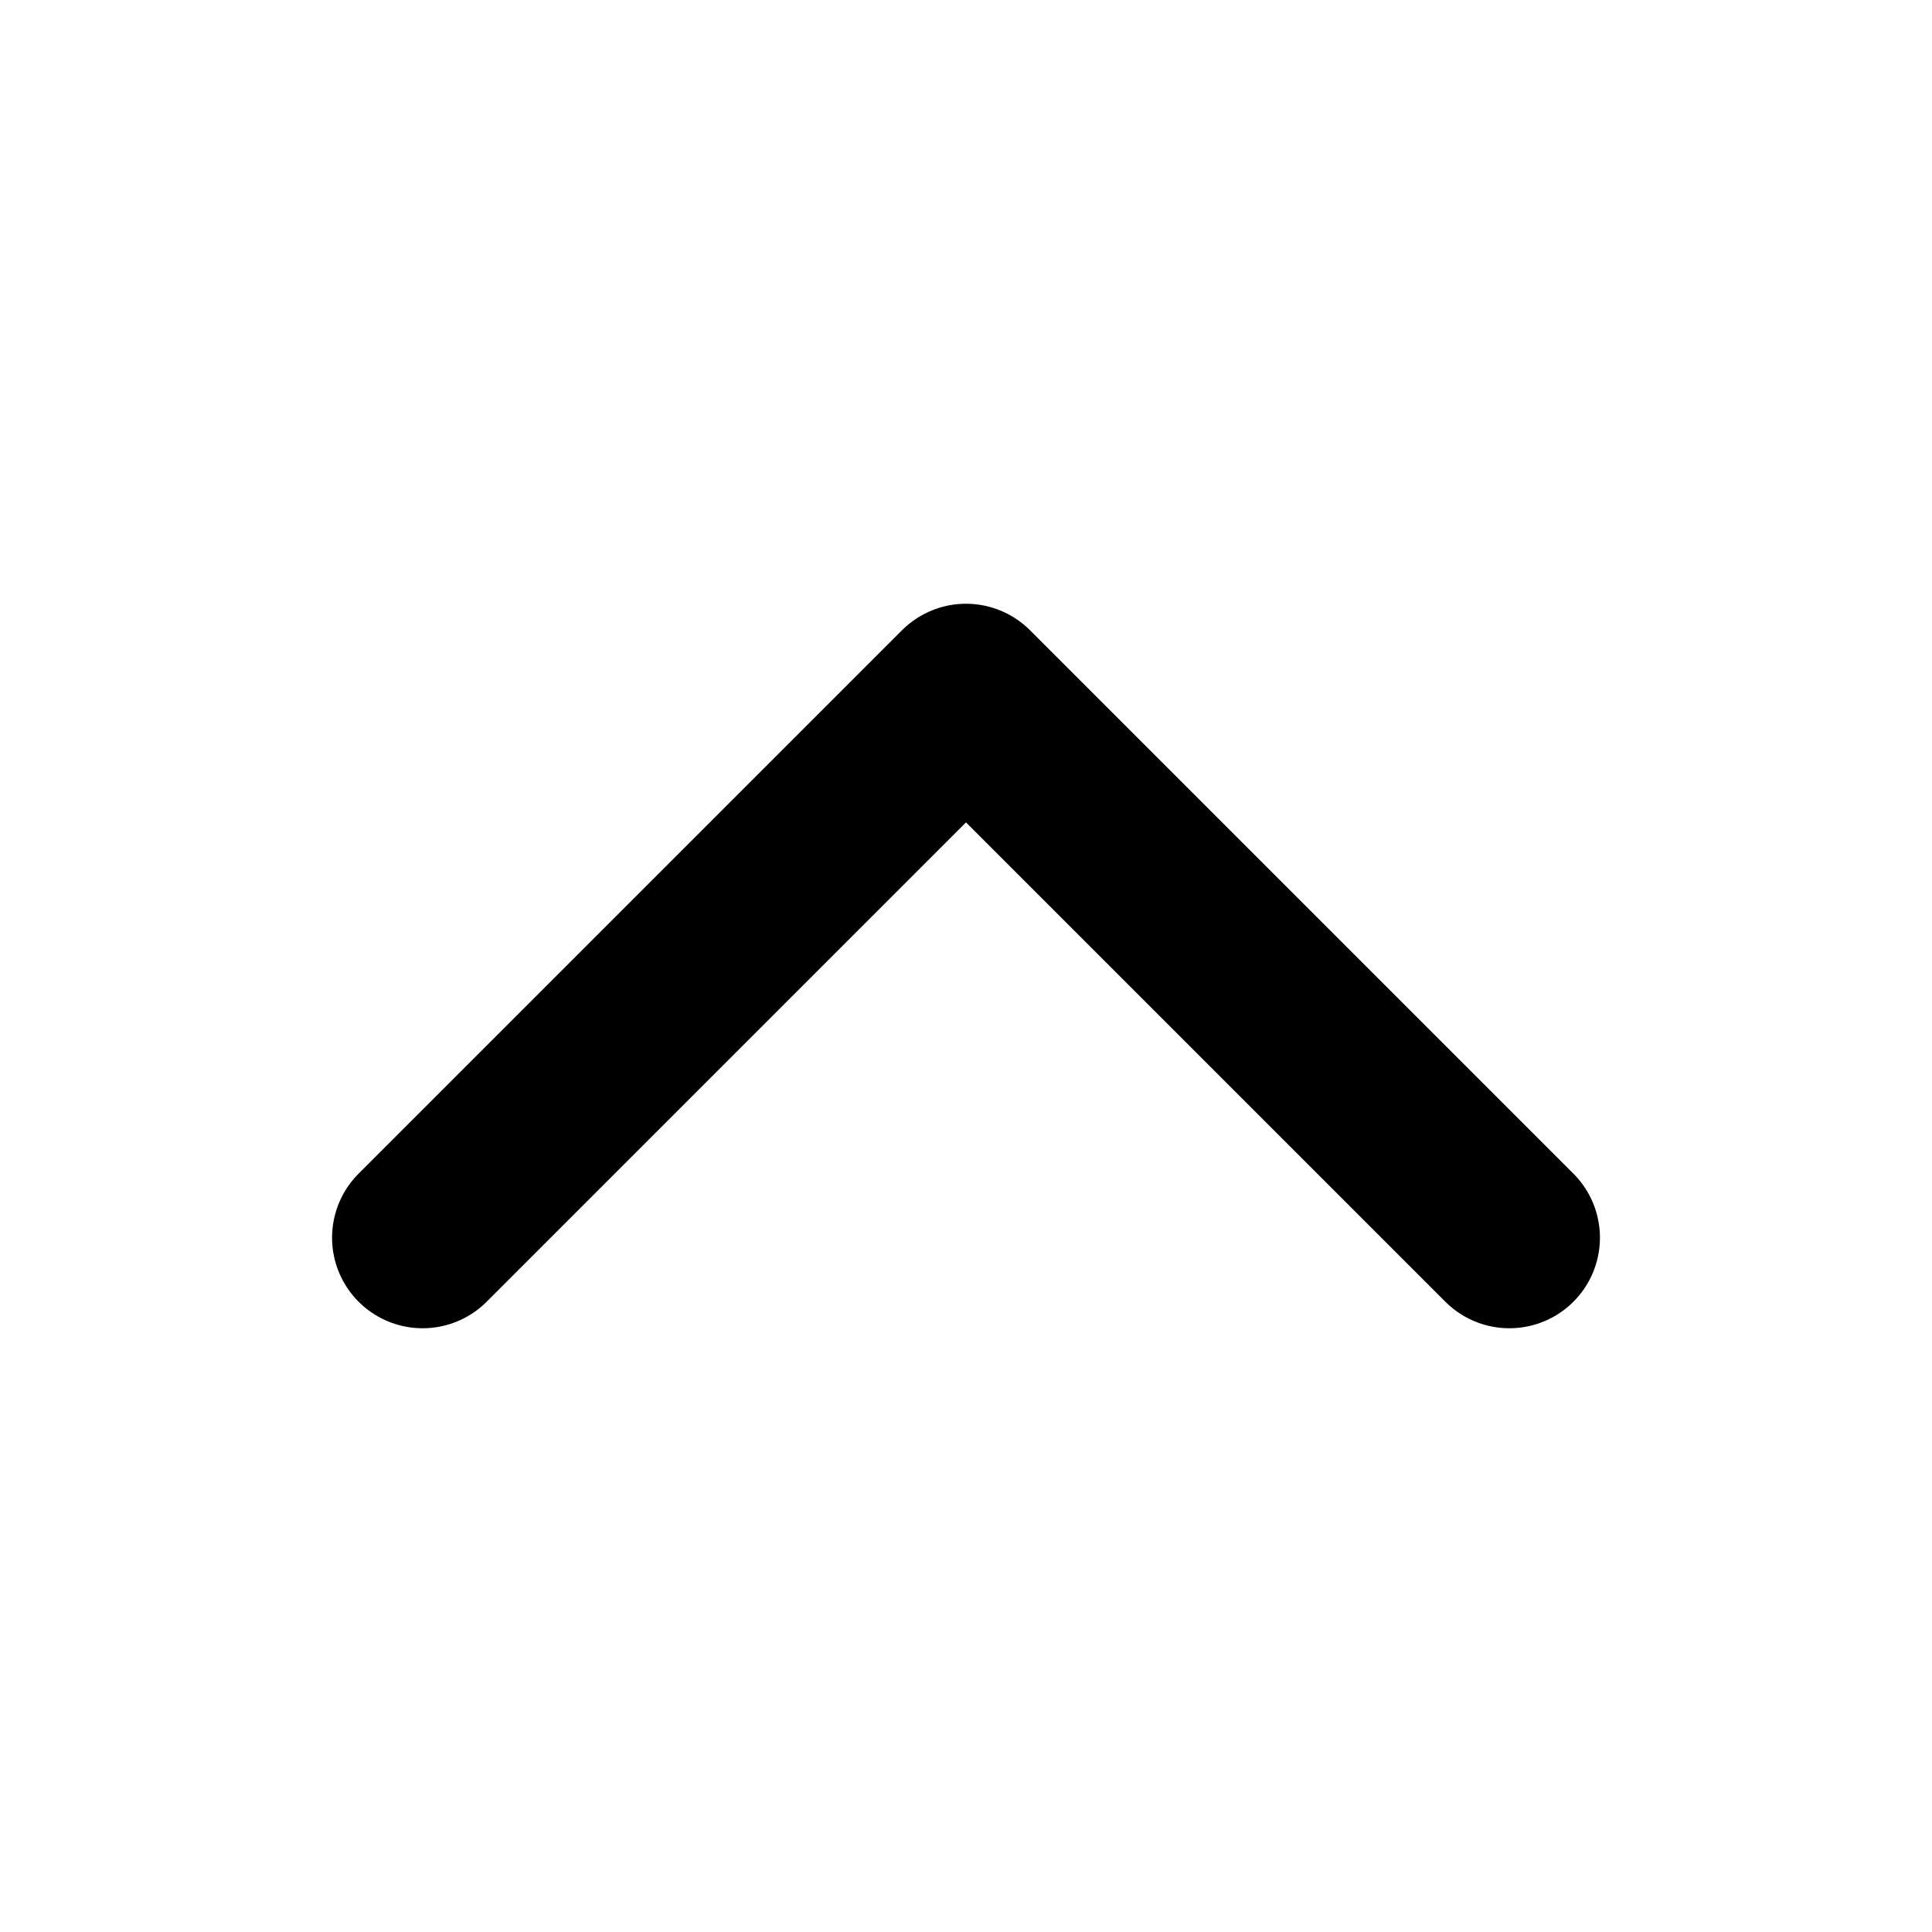
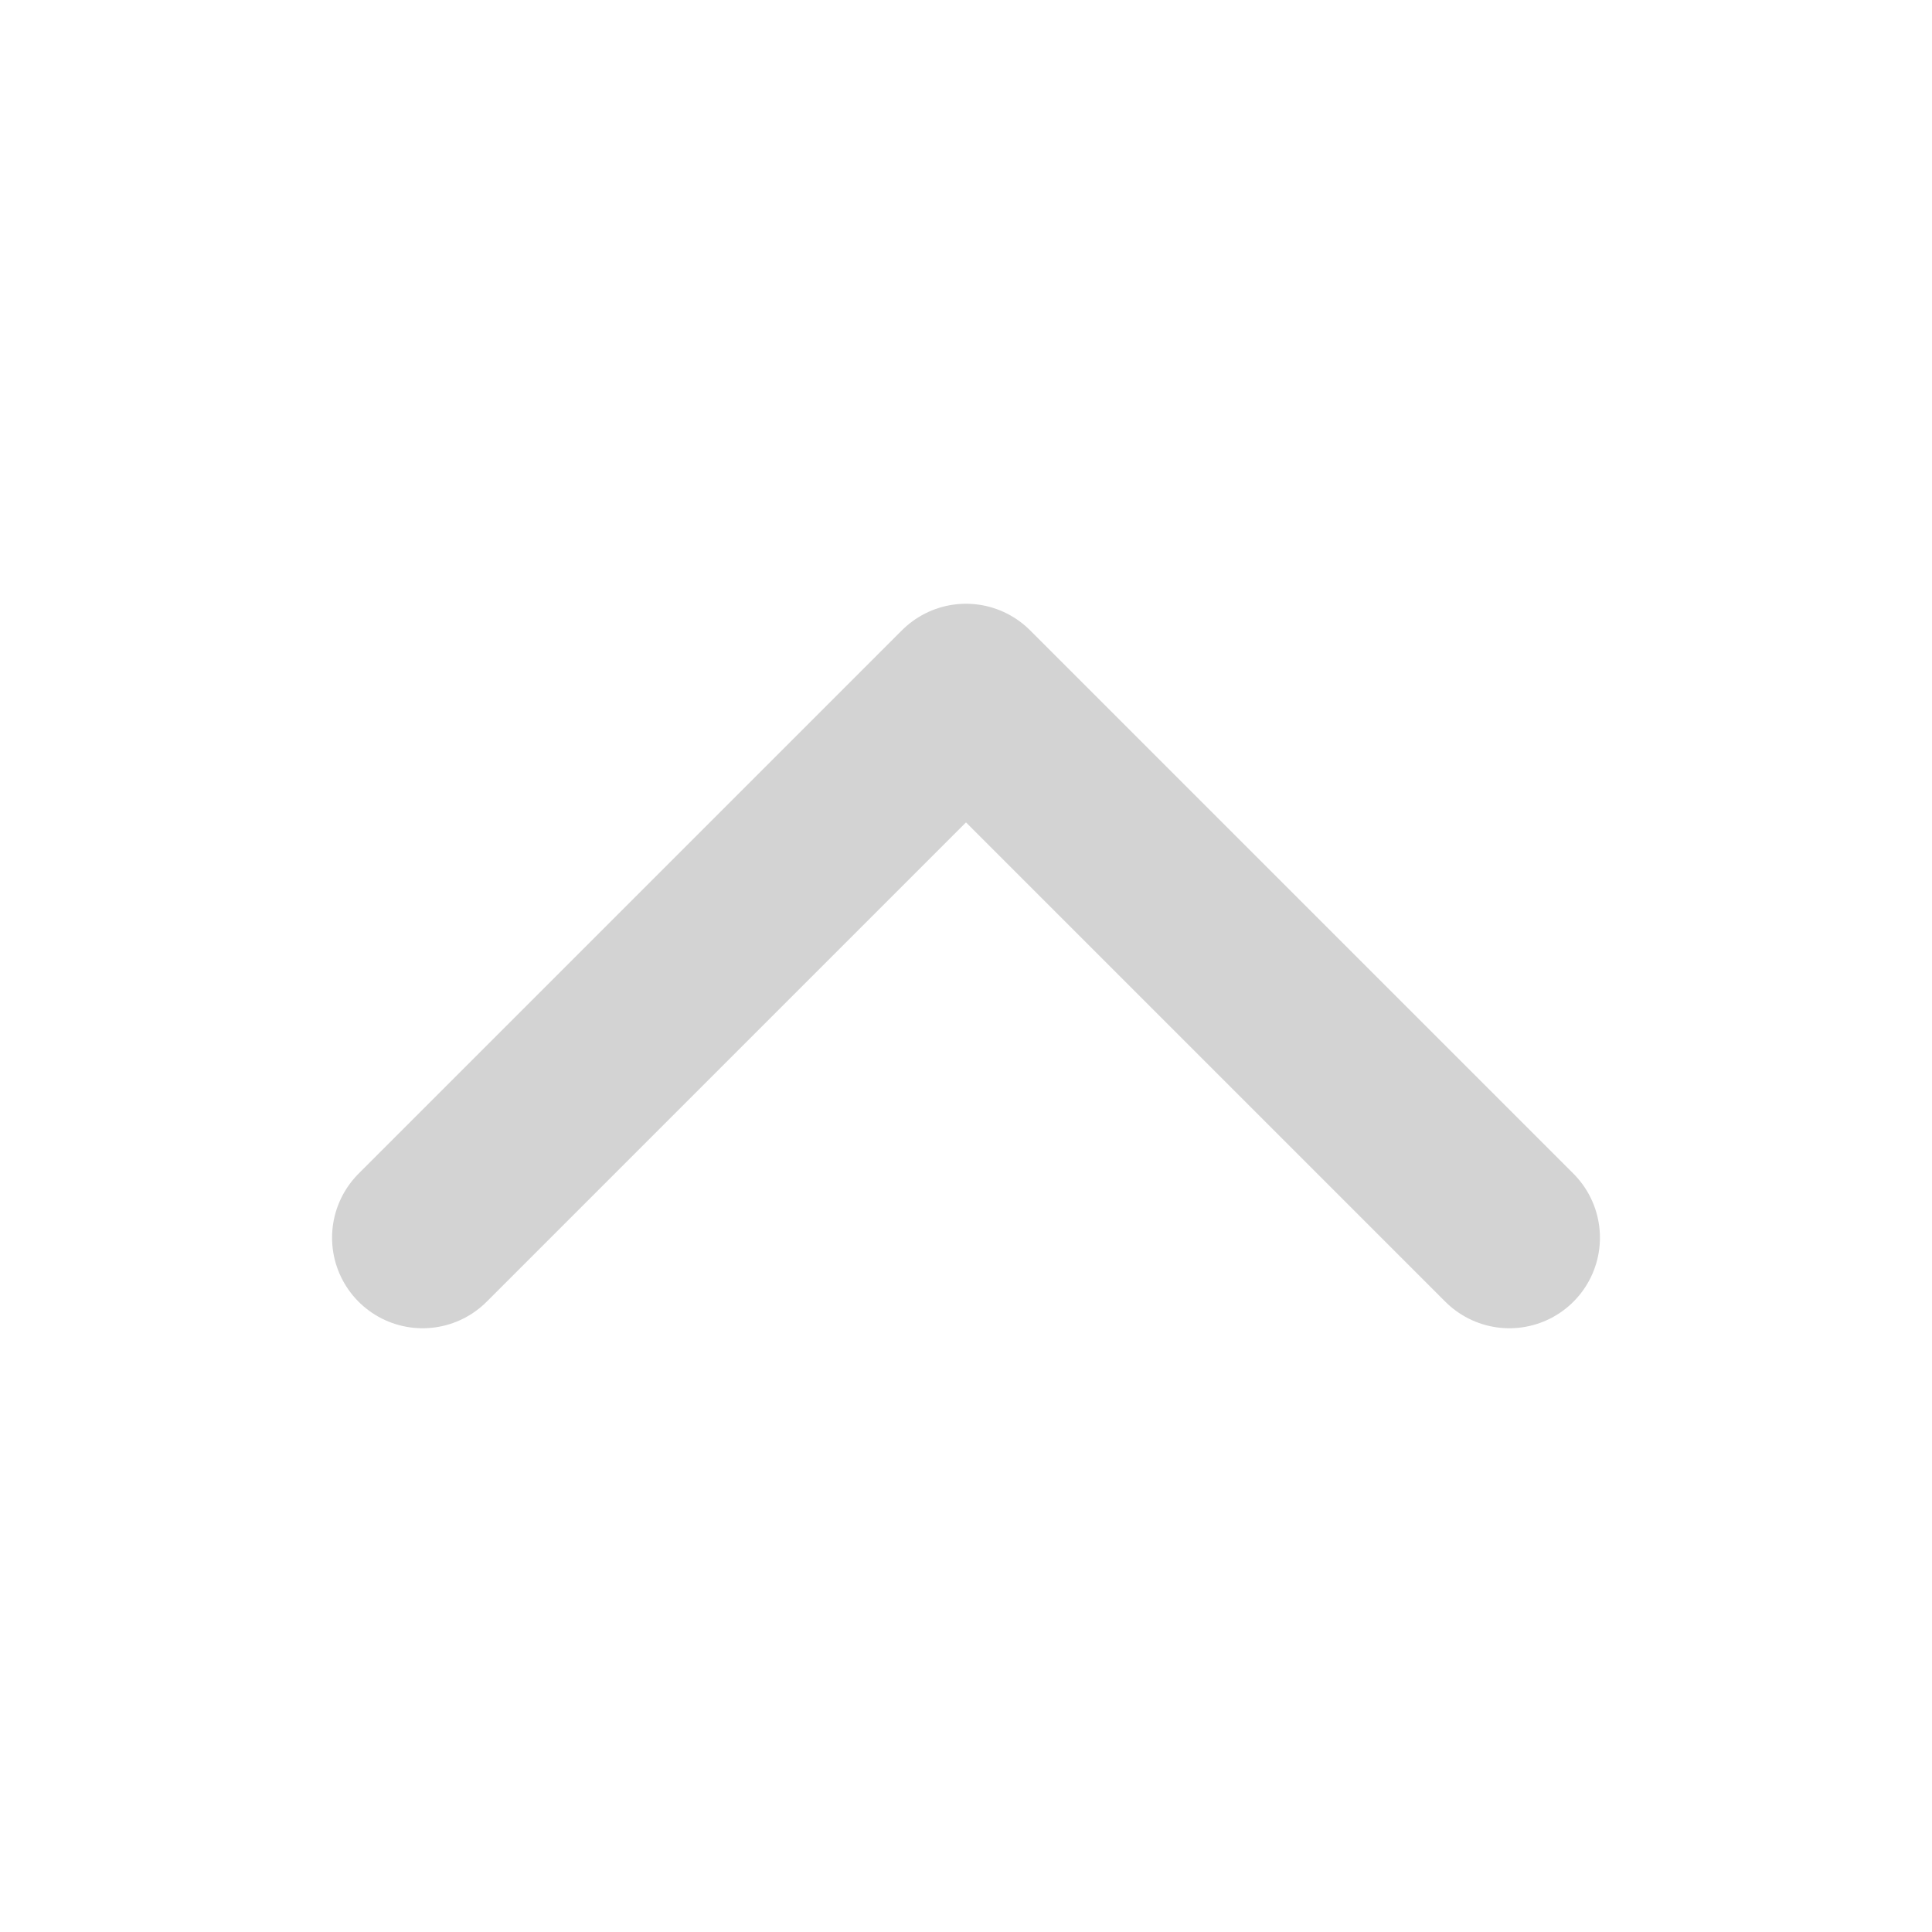
<svg xmlns="http://www.w3.org/2000/svg" class="ionicon" viewBox="0 0 512 512">
-   <path fill="none" stroke="currentColor" stroke-linecap="round" stroke-linejoin="round" stroke-width="48" d="M112 328l144-144 144 144" />
+   <path fill="none" stroke="lightgray" stroke-linecap="round" stroke-linejoin="round" stroke-width="48" d="M112 328l144-144 144 144" />
</svg>
